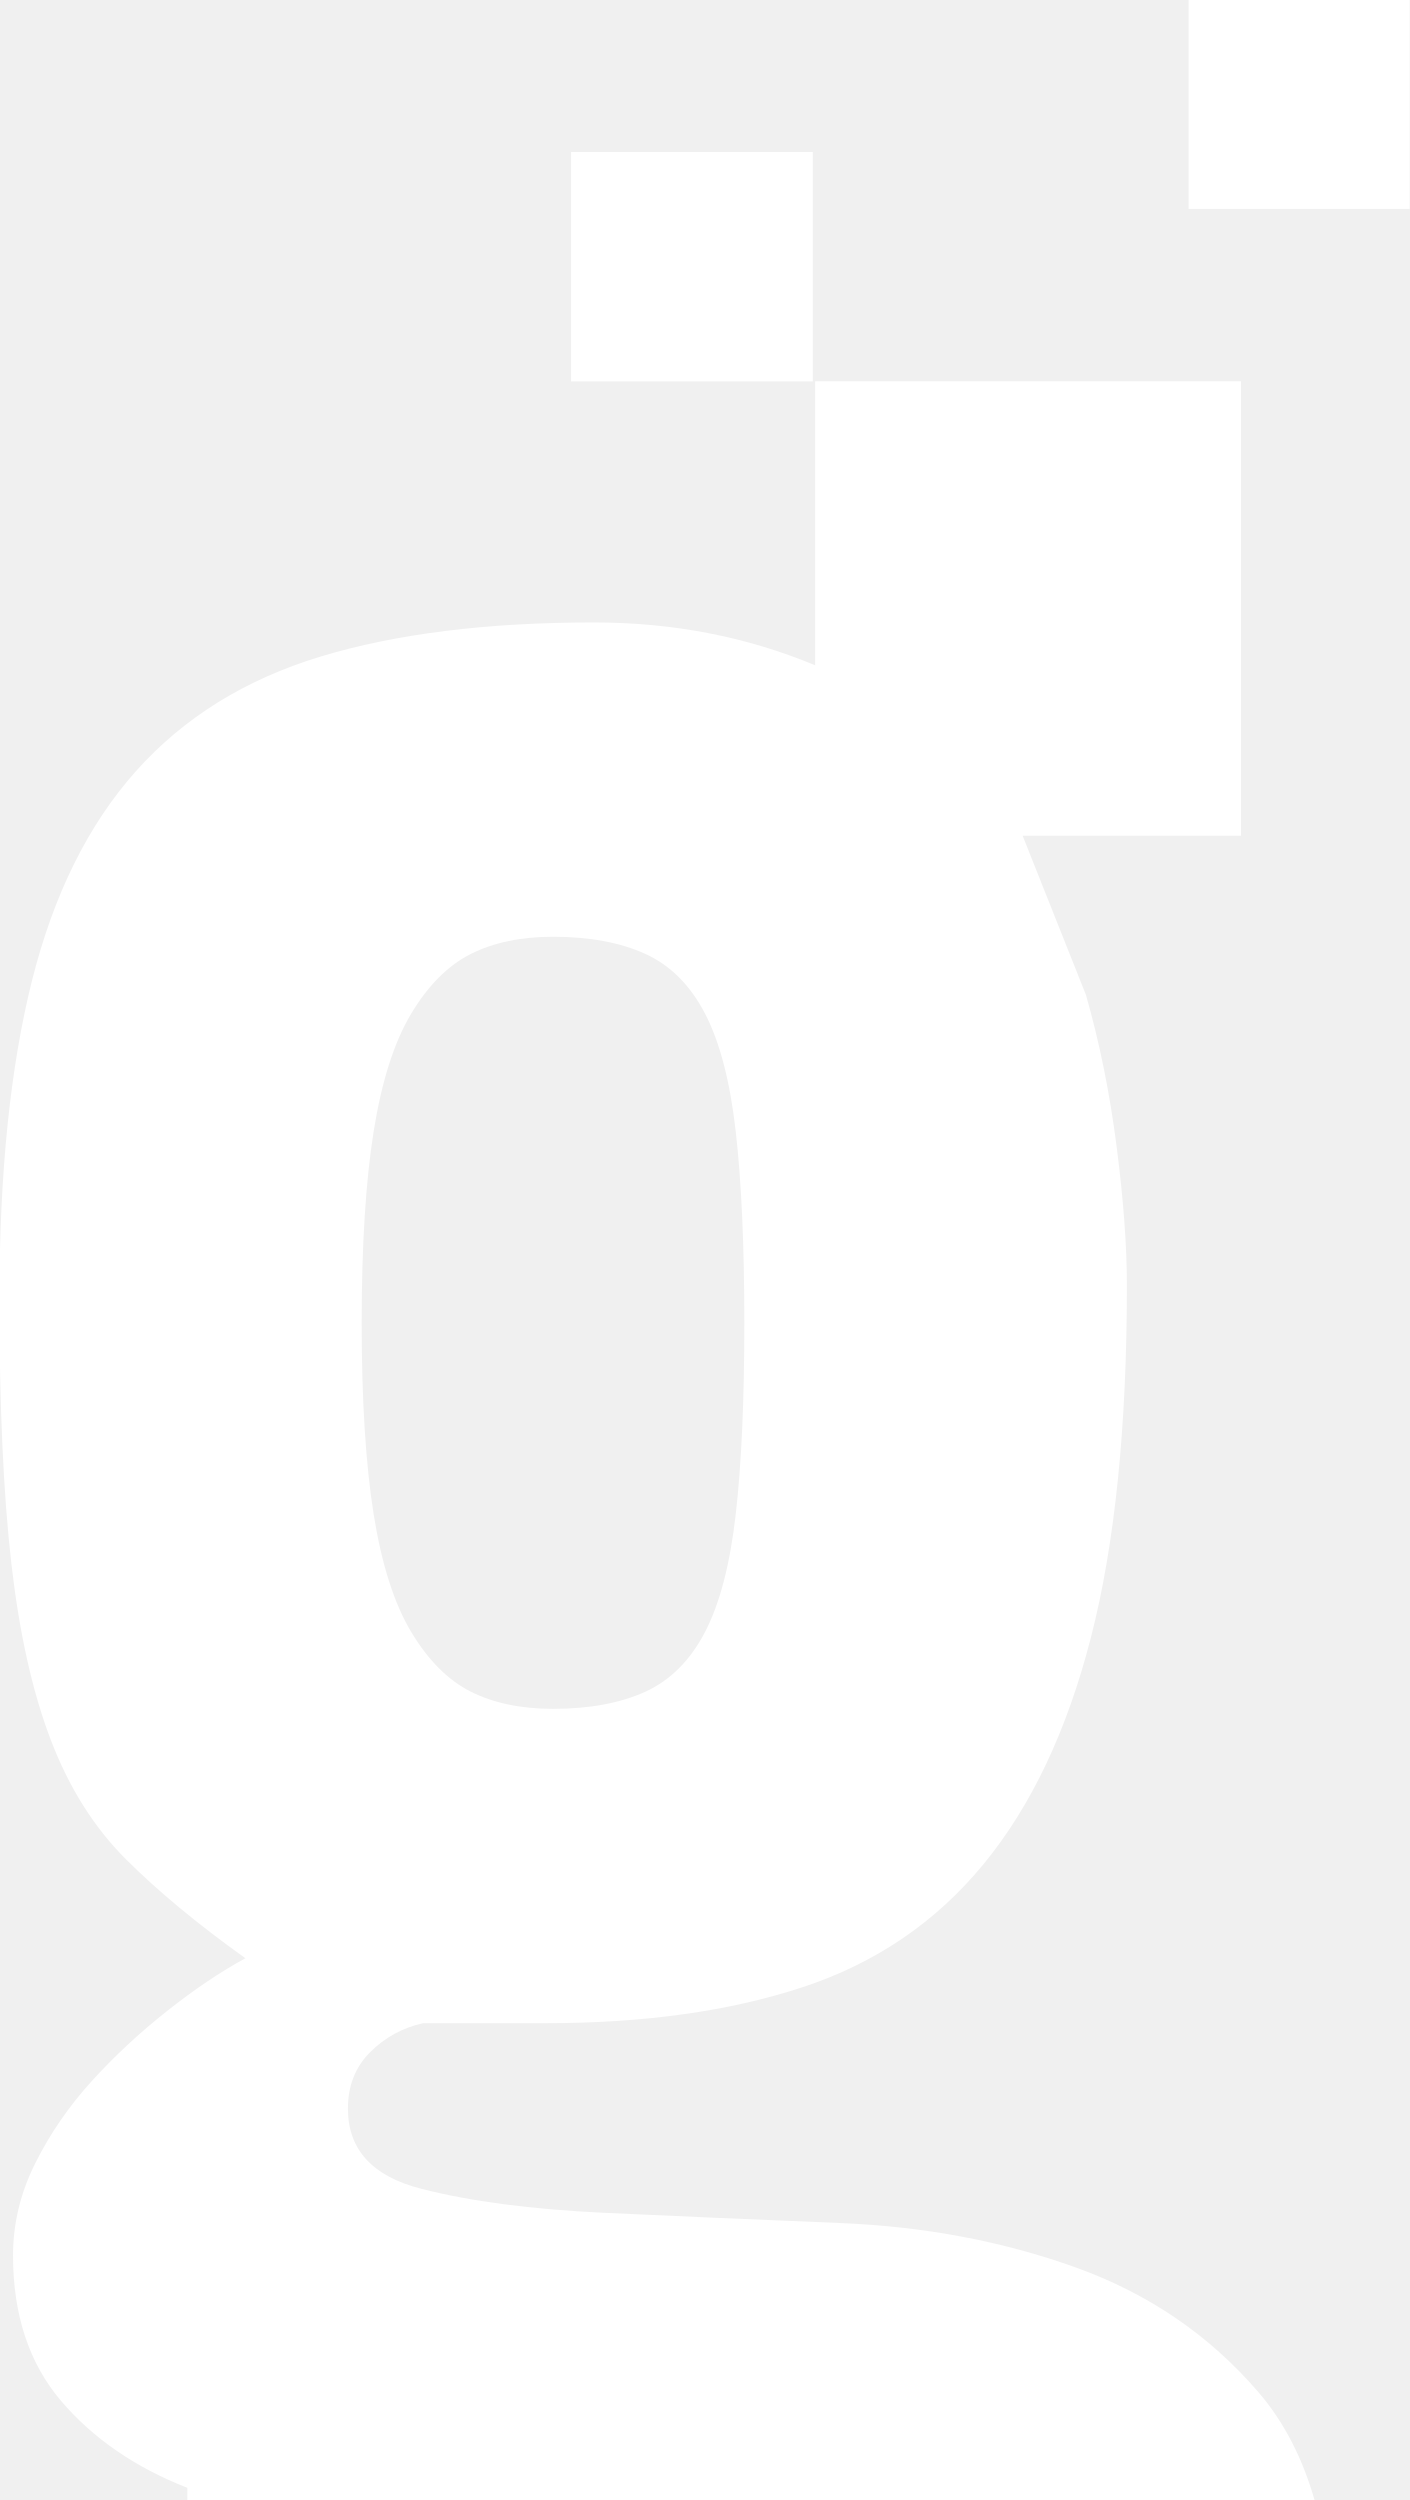
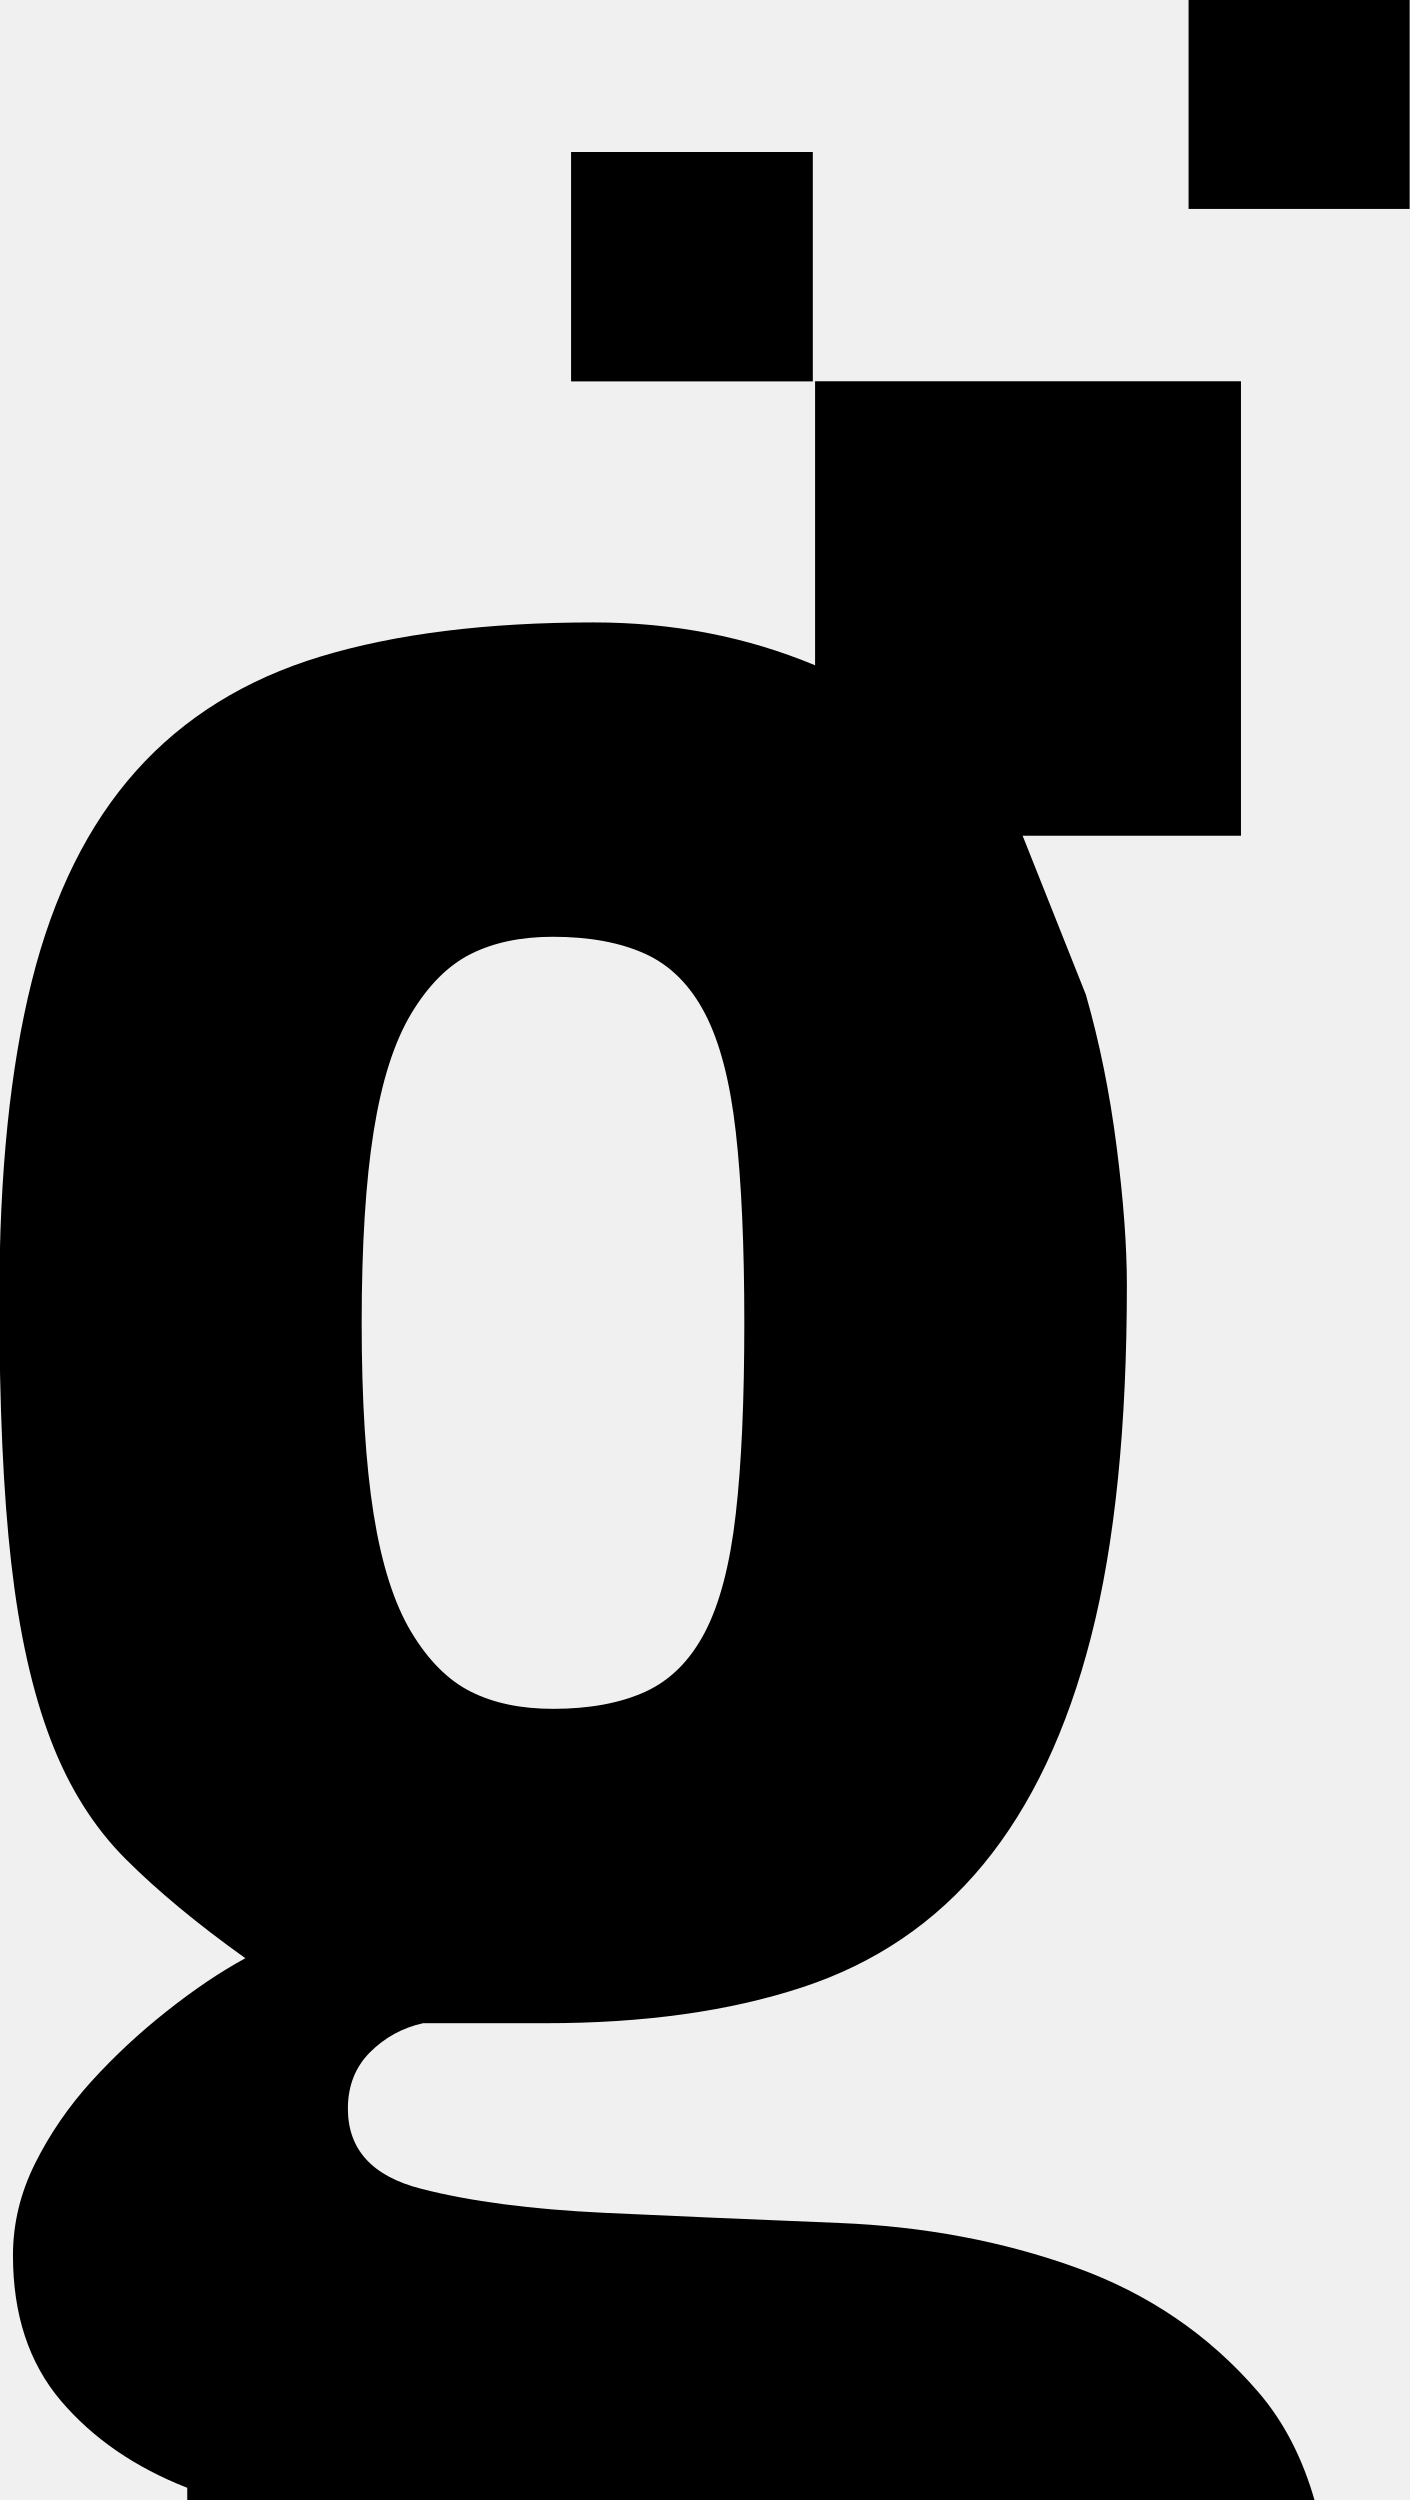
<svg xmlns="http://www.w3.org/2000/svg" version="1.1" id="Layer_1" x="0px" y="0px" width="72.176px" height="128px" viewBox="0 0 72.176 128" enable-background="new 0 0 72.176 128" xml:space="preserve">
  <g id="Layer_2">
</g>
  <g id="Layer_1_1_">
-     <path fill="#FFFFFF" d="M28.312,87.493c1.866,0,3.442-0.292,4.724-0.874c1.282-0.584,2.304-1.604,3.062-3.062   c0.757-1.457,1.282-3.47,1.572-6.033c0.295-2.566,0.439-5.83,0.439-9.797c0-3.964-0.146-7.229-0.439-9.793   c-0.29-2.566-0.814-4.579-1.572-6.036c-0.758-1.457-1.779-2.479-3.062-3.061c-1.281-0.583-2.857-0.875-4.724-0.875   c-1.632,0-3.032,0.292-4.196,0.875c-1.167,0.582-2.187,1.604-3.062,3.061c-0.874,1.457-1.516,3.47-1.924,6.036   c-0.408,2.564-0.612,5.83-0.612,9.793c0,3.967,0.204,7.229,0.612,9.797c0.408,2.563,1.05,4.576,1.924,6.033   c0.876,1.459,1.896,2.479,3.062,3.062C25.28,87.201,26.681,87.493,28.312,87.493z M41.742,19.521h21.796v23.27H52.359l3.24,8.144   c0.701,2.449,1.225,5.044,1.574,7.785c0.352,2.739,0.524,5.101,0.524,7.083c0,7.229-0.611,13.236-1.837,18.016   c-1.223,4.783-3.061,8.658-5.51,11.634c-2.447,2.974-5.539,5.071-9.271,6.296c-3.731,1.227-8.104,1.838-13.118,1.838h-6.298   c-1.049,0.232-1.954,0.729-2.712,1.484c-0.758,0.759-1.137,1.723-1.137,2.889c0,2.098,1.252,3.469,3.76,4.107   c2.509,0.644,5.628,1.052,9.358,1.229c3.73,0.173,7.755,0.348,12.07,0.523c4.312,0.174,8.338,0.933,12.069,2.272   c3.731,1.341,6.852,3.47,9.358,6.386c1.312,1.525,2.282,3.404,2.907,5.635c0,0-58.212,0.041-57.746-0.069v-0.667   c-2.682-1.051-4.839-2.537-6.473-4.46c-1.632-1.927-2.45-4.403-2.45-7.437c0-1.633,0.38-3.205,1.139-4.723   c0.757-1.515,1.721-2.915,2.885-4.197c1.168-1.285,2.451-2.479,3.851-3.586c1.397-1.107,2.739-2.013,4.023-2.711   c-2.451-1.75-4.489-3.441-6.122-5.072c-1.634-1.633-2.916-3.672-3.849-6.123c-0.935-2.447-1.604-5.451-2.012-9.008   c-0.409-3.558-0.613-8.074-0.613-13.557c0-6.414,0.554-11.835,1.662-16.267c1.109-4.432,2.887-8.017,5.335-10.758   c2.448-2.74,5.599-4.694,9.445-5.86c3.849-1.166,8.513-1.748,13.994-1.748c4.049,0,7.824,0.732,11.33,2.195V19.521H41.742z    M29.239,7.782h12.377v11.744H29.239V7.782z M60.855,0h11.319v10.699H60.855V0z" />
+     <path d="M28.312,87.493c1.866,0,3.442-0.292,4.724-0.874c1.282-0.584,2.304-1.604,3.062-3.062c0.757-1.457,1.282-3.47,1.572-6.033   c0.295-2.565,0.439-5.83,0.439-9.797c0-3.963-0.146-7.229-0.439-9.792c-0.29-2.566-0.814-4.579-1.572-6.036   c-0.758-1.457-1.779-2.479-3.062-3.061c-1.281-0.583-2.857-0.875-4.724-0.875c-1.632,0-3.032,0.292-4.196,0.875   c-1.167,0.582-2.187,1.604-3.062,3.061c-0.874,1.457-1.516,3.47-1.924,6.036c-0.408,2.564-0.612,5.83-0.612,9.792   c0,3.967,0.204,7.229,0.612,9.797c0.408,2.563,1.05,4.576,1.924,6.033c0.876,1.459,1.896,2.479,3.062,3.062   C25.28,87.201,26.681,87.493,28.312,87.493z M41.742,19.521h21.796v23.27H52.359l3.24,8.144c0.7,2.449,1.225,5.044,1.573,7.785   c0.353,2.739,0.524,5.101,0.524,7.083c0,7.229-0.611,13.236-1.838,18.016c-1.223,4.783-3.061,8.658-5.51,11.635   c-2.447,2.974-5.539,5.07-9.271,6.296c-3.731,1.228-8.104,1.838-13.118,1.838h-6.298c-1.049,0.231-1.954,0.729-2.712,1.483   c-0.758,0.76-1.137,1.724-1.137,2.89c0,2.099,1.252,3.47,3.76,4.106c2.509,0.645,5.628,1.053,9.358,1.229   c3.73,0.173,7.755,0.349,12.07,0.522c4.312,0.175,8.338,0.934,12.068,2.272c3.731,1.341,6.853,3.47,9.359,6.386   c1.312,1.525,2.281,3.404,2.906,5.635c0,0-58.212,0.041-57.746-0.068v-0.667c-2.682-1.051-4.839-2.537-6.473-4.46   c-1.632-1.927-2.45-4.402-2.45-7.438c0-1.633,0.38-3.205,1.139-4.723c0.757-1.515,1.721-2.915,2.885-4.197   c1.168-1.285,2.451-2.479,3.851-3.586c1.397-1.106,2.739-2.013,4.023-2.711c-2.451-1.75-4.489-3.441-6.122-5.072   c-1.634-1.633-2.916-3.672-3.849-6.123c-0.935-2.446-1.604-5.45-2.012-9.008c-0.409-3.558-0.613-8.074-0.613-13.557   c0-6.414,0.554-11.835,1.662-16.267c1.109-4.432,2.887-8.017,5.335-10.758c2.448-2.74,5.599-4.694,9.445-5.86   c3.849-1.166,8.513-1.748,13.994-1.748c4.049,0,7.824,0.732,11.33,2.195V19.521H41.742z M29.239,7.782h12.377v11.744H29.239V7.782z    M60.855,0h11.318v10.699H60.855V0z" />
  </g>
</svg>
